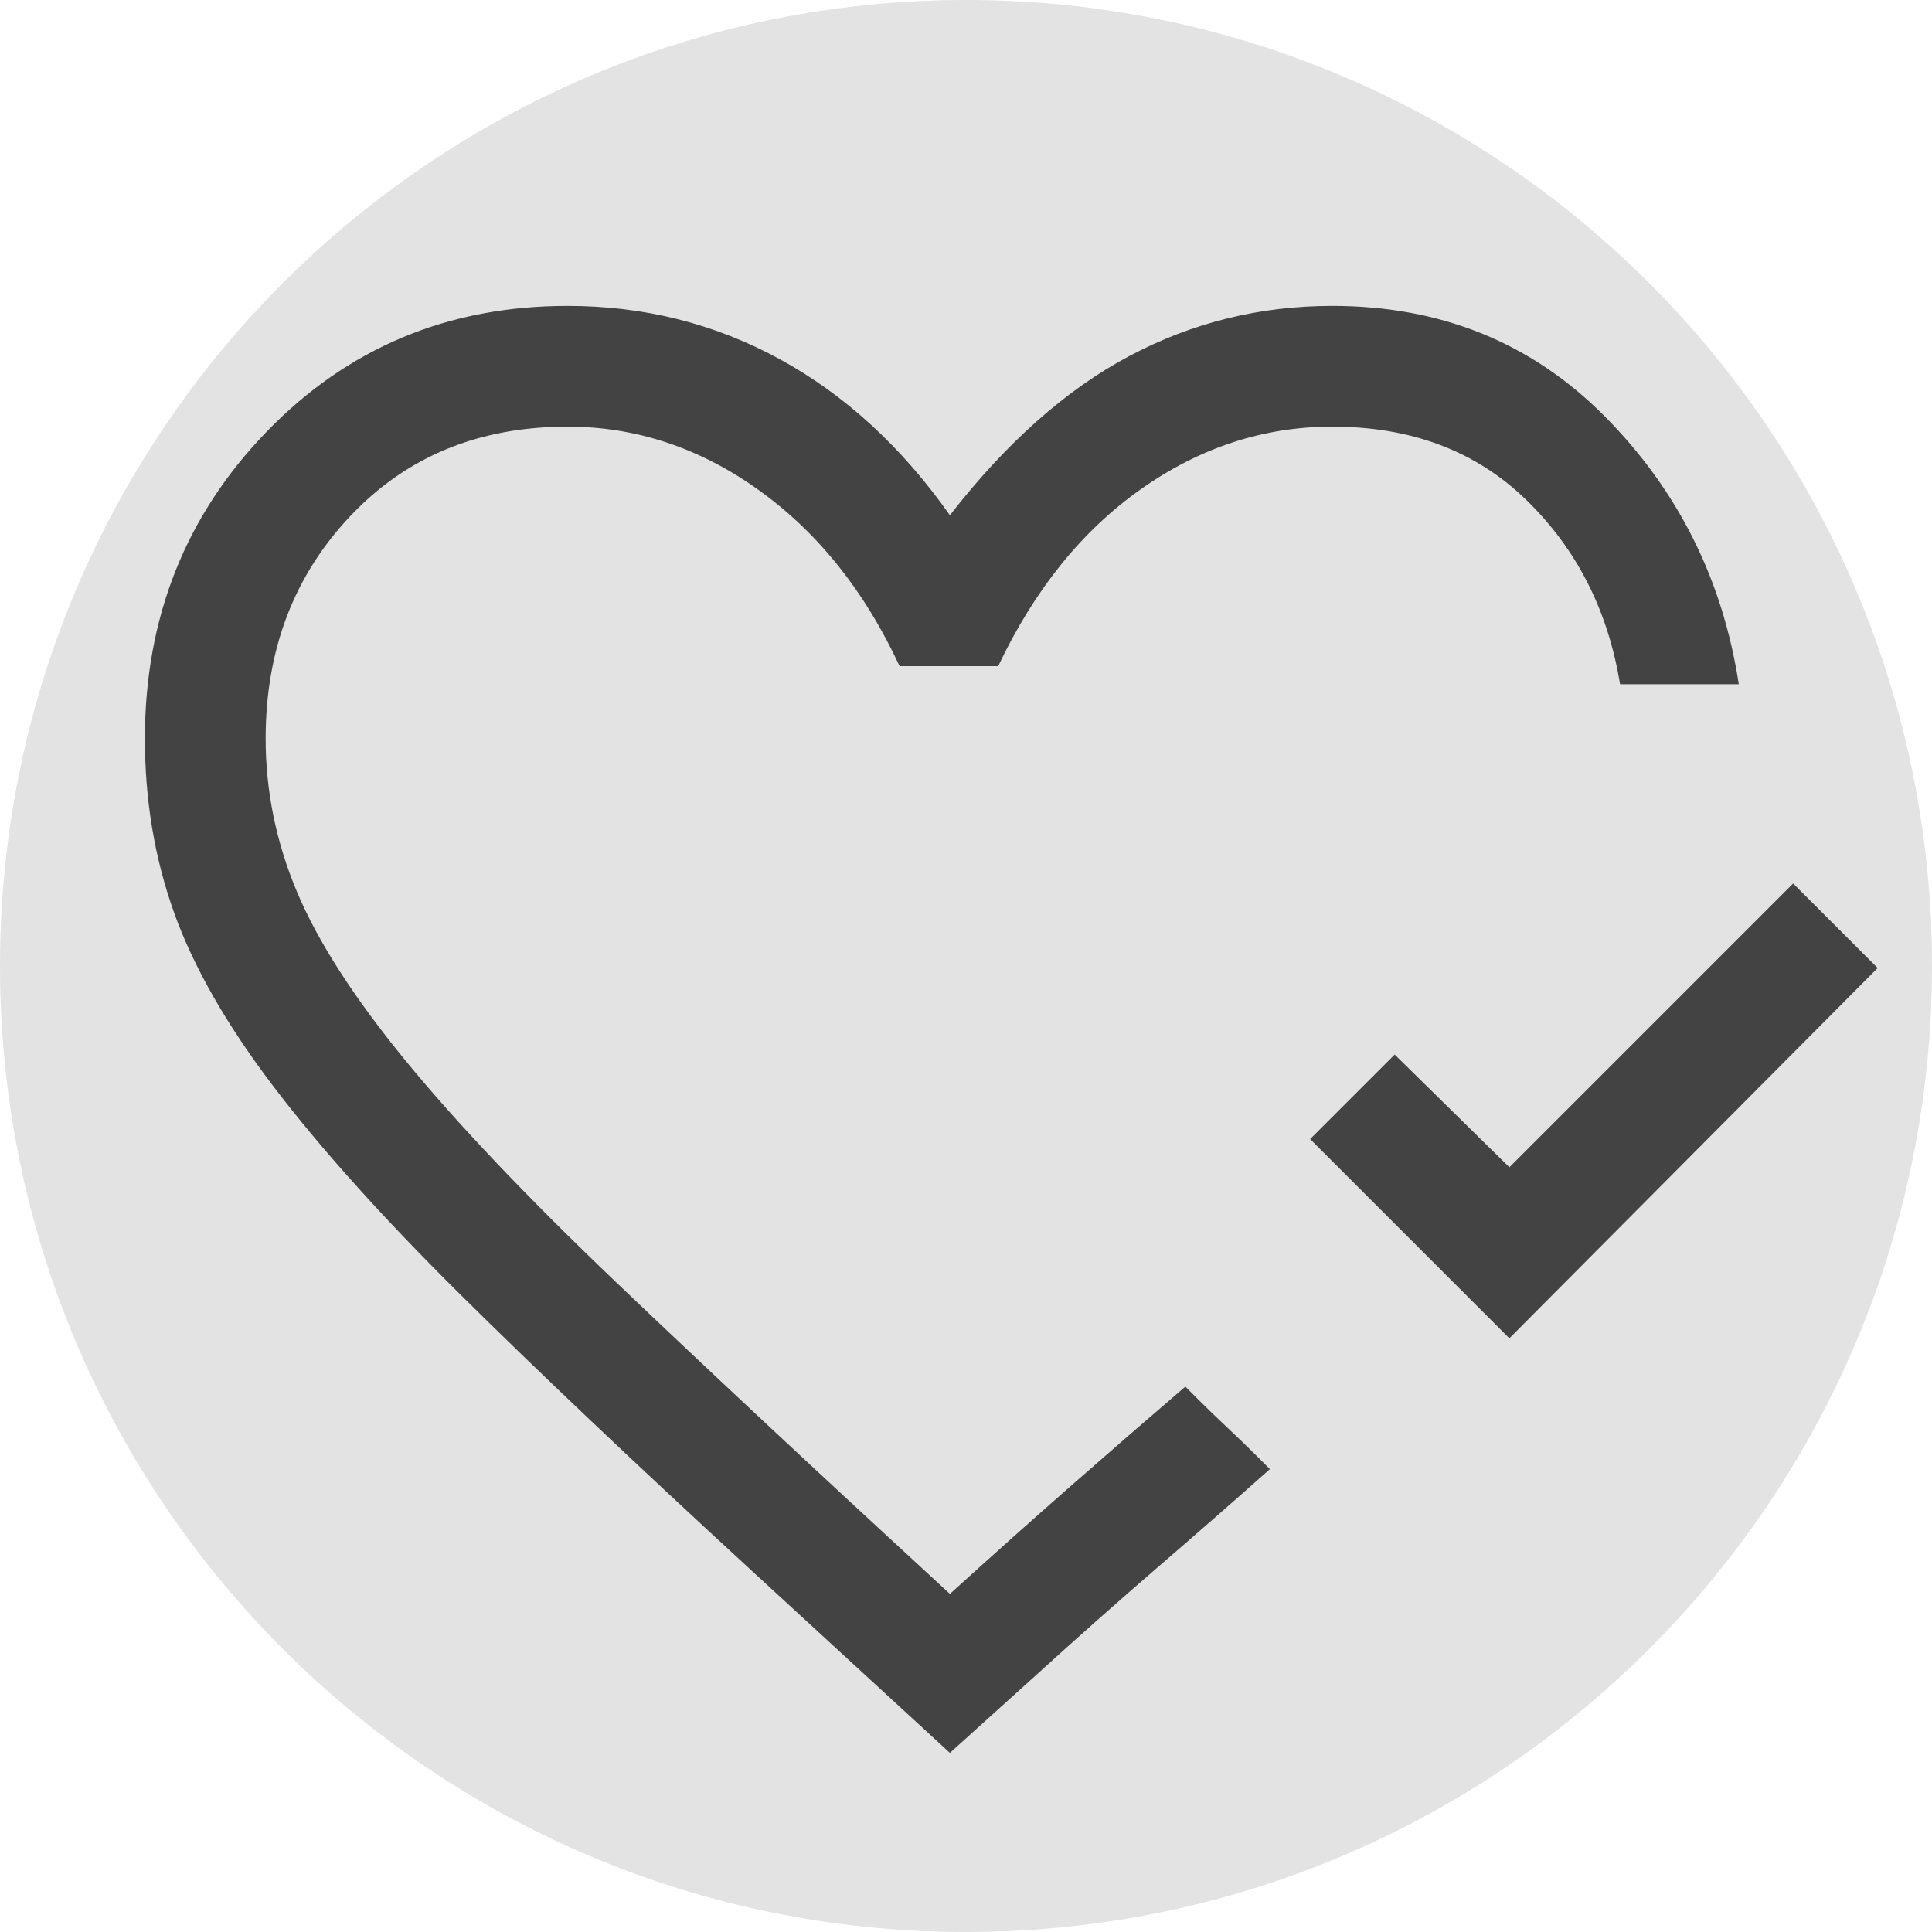
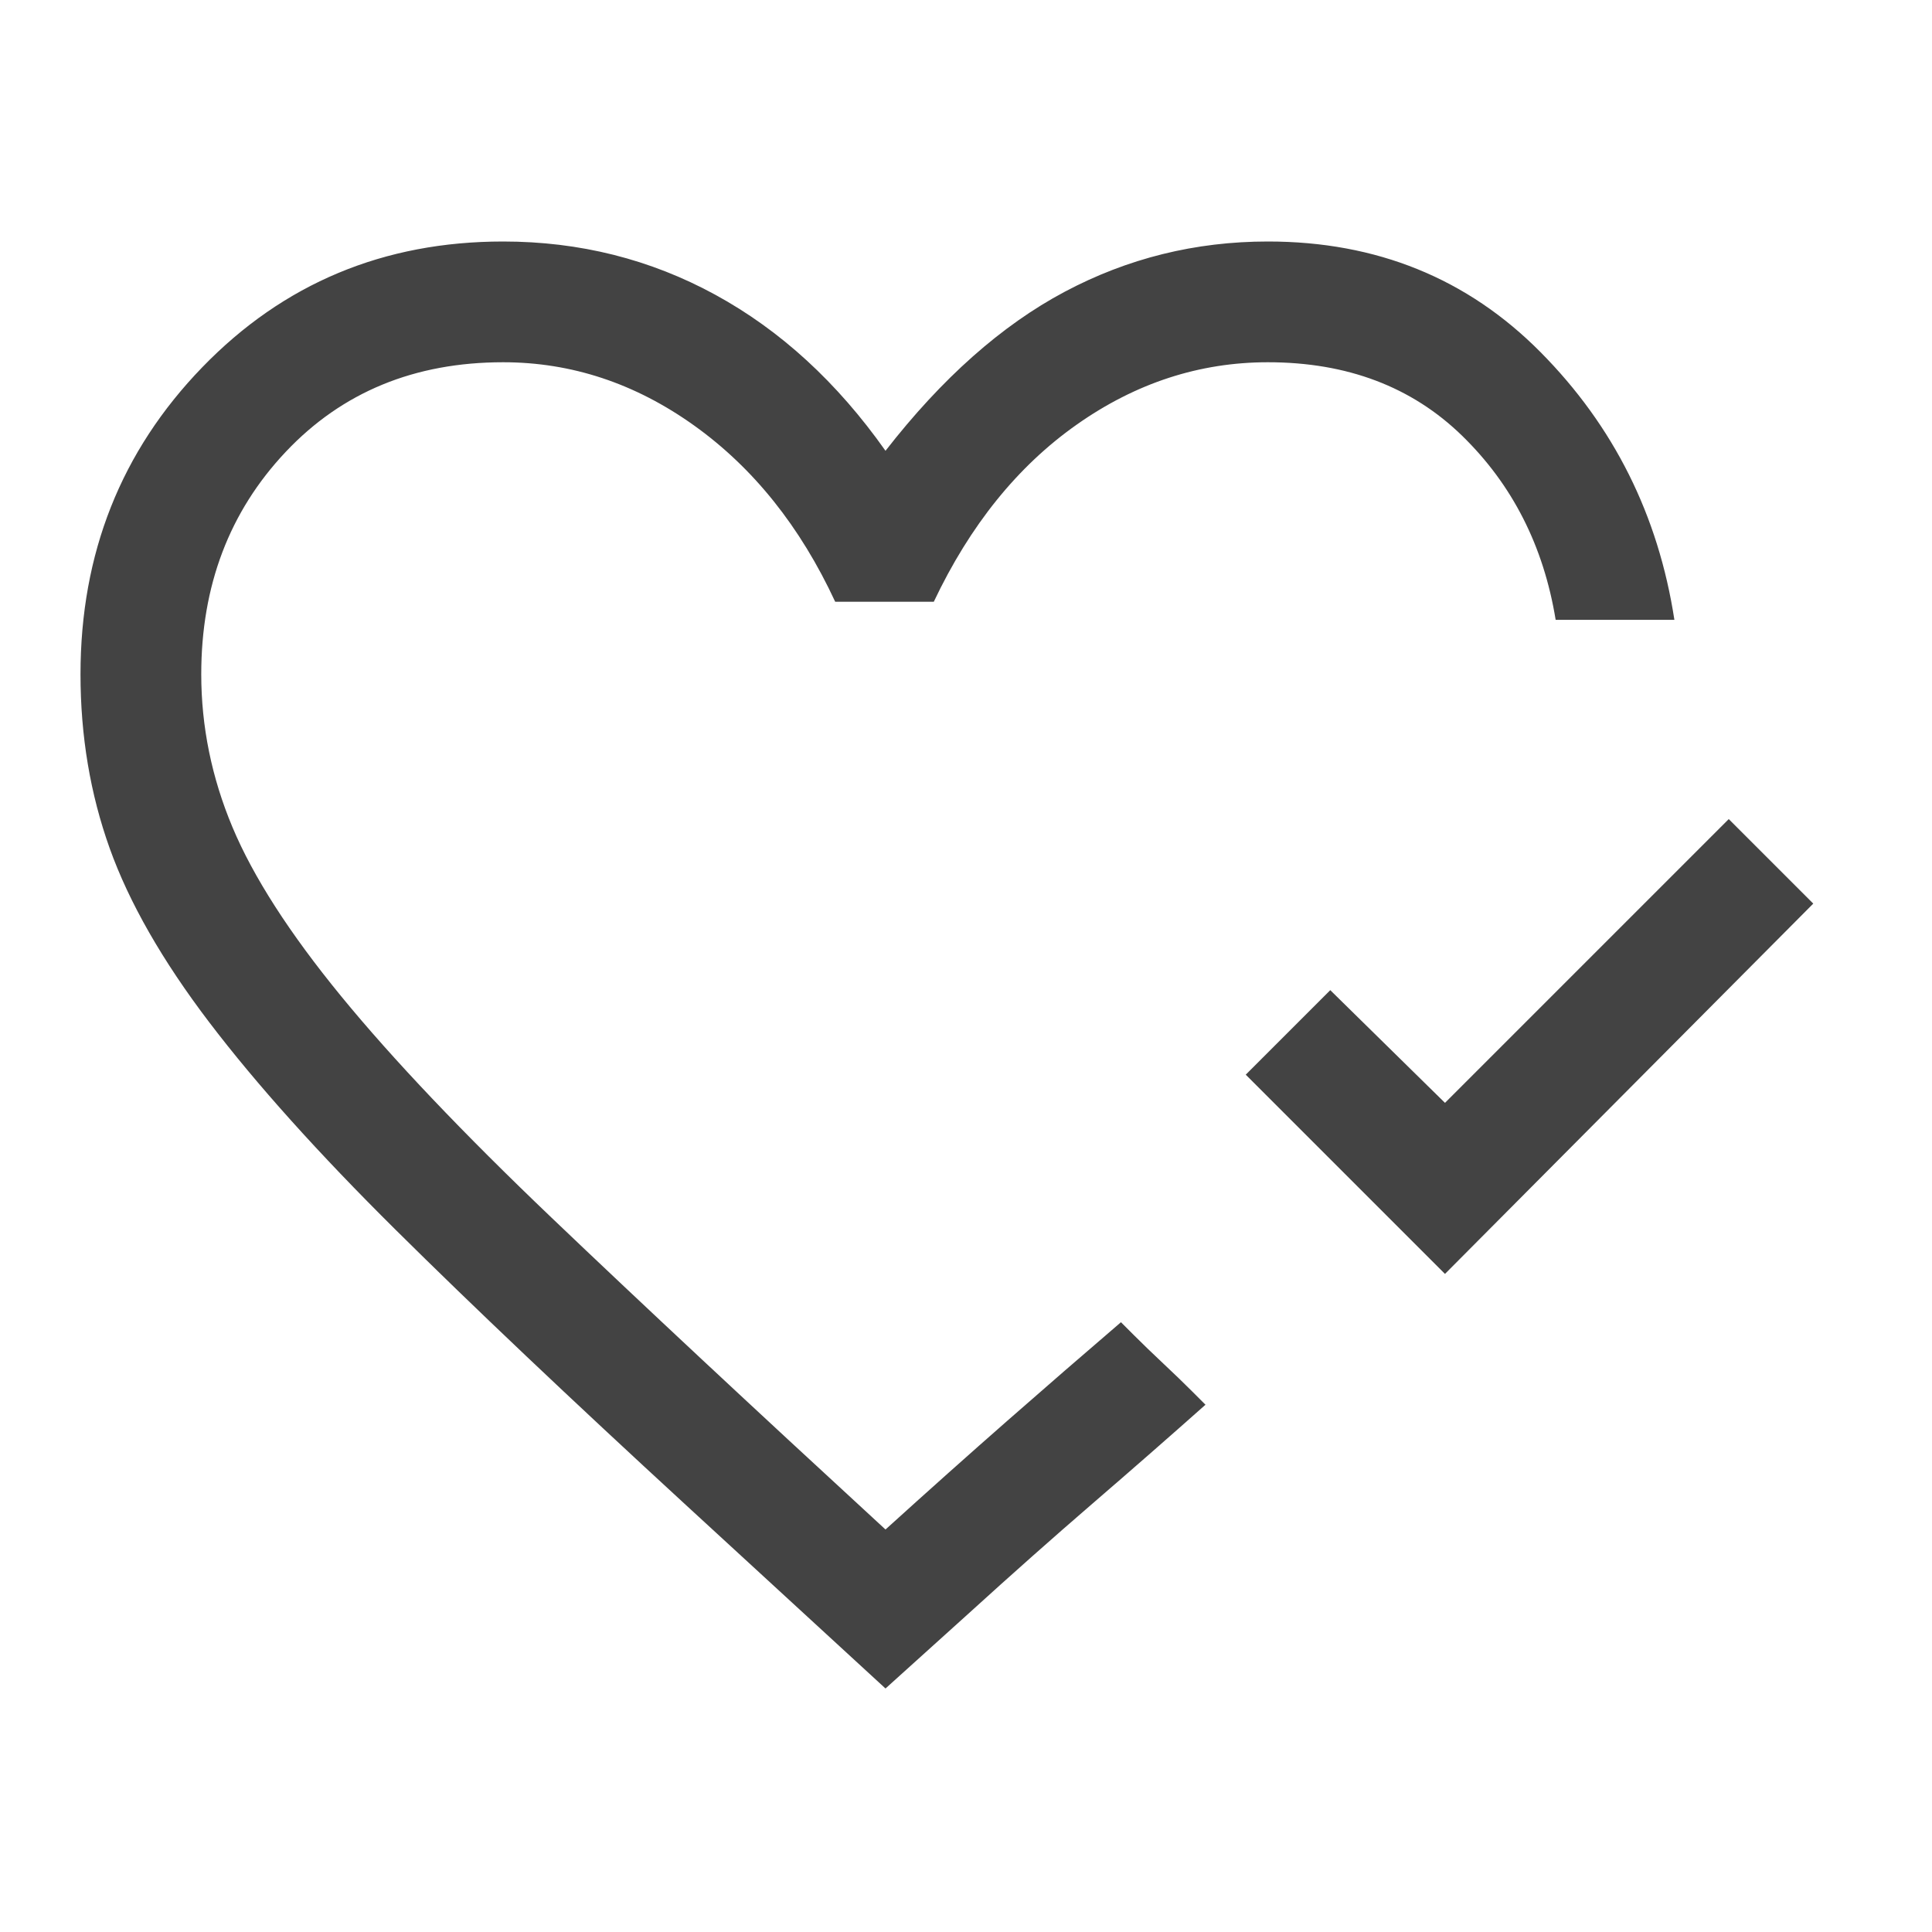
<svg xmlns="http://www.w3.org/2000/svg" height="48px" viewBox="0 -960 960 960" width="48px">
  <style>
-     circle {
-       fill: #e3e3e3;
-     }
    path {
      fill: #434343;
    }
  </style>
-   <circle cx="480" cy="-480" r="480" />
-   <g transform="translate(32 32)">
-     <path d="m718-327-99-99 42-42 57 56 141-141 42 42-183 184ZM440-497Zm0 376-99-91q-87-80-144.5-137T104-452q-35-46-49.5-86.5T40-625q0-90 60.5-152.5T250-840q57 0 105.5 26.5T440-736q42-54 89-79t101-25q81 0 135.5 55T832-652h-59q-9-55-46.5-91.5T630-780q-51 0-95 31t-71 88h-49q-26-56-70-87.5T250-780q-66 0-108 44.5T100-625q0 39 15.5 76t54 84Q208-418 274-355t166 155q32-29 60.5-54t56.5-49l6.5 6.5q6.5 6.5 14.5 14t14.5 14l6.5 6.5q-27 24-56 49t-62 55l-41 37Z" />
-   </g>
+   <path d="m718-327-99-99 42-42 57 56 141-141 42 42-183 184ZM440-497Zm0 376-99-91q-87-80-144.5-137T104-452q-35-46-49.5-86.5T40-625q0-90 60.5-152.5T250-840q57 0 105.5 26.5T440-736q42-54 89-79t101-25q81 0 135.5 55T832-652h-59q-9-55-46.5-91.5T630-780q-51 0-95 31t-71 88h-49q-26-56-70-87.5T250-780q-66 0-108 44.5T100-625q0 39 15.5 76t54 84Q208-418 274-355t166 155q32-29 60.5-54t56.5-49l6.5 6.5q6.5 6.5 14.5 14t14.5 14l6.5 6.5q-27 24-56 49t-62 55l-41 37Z" />
</svg>
